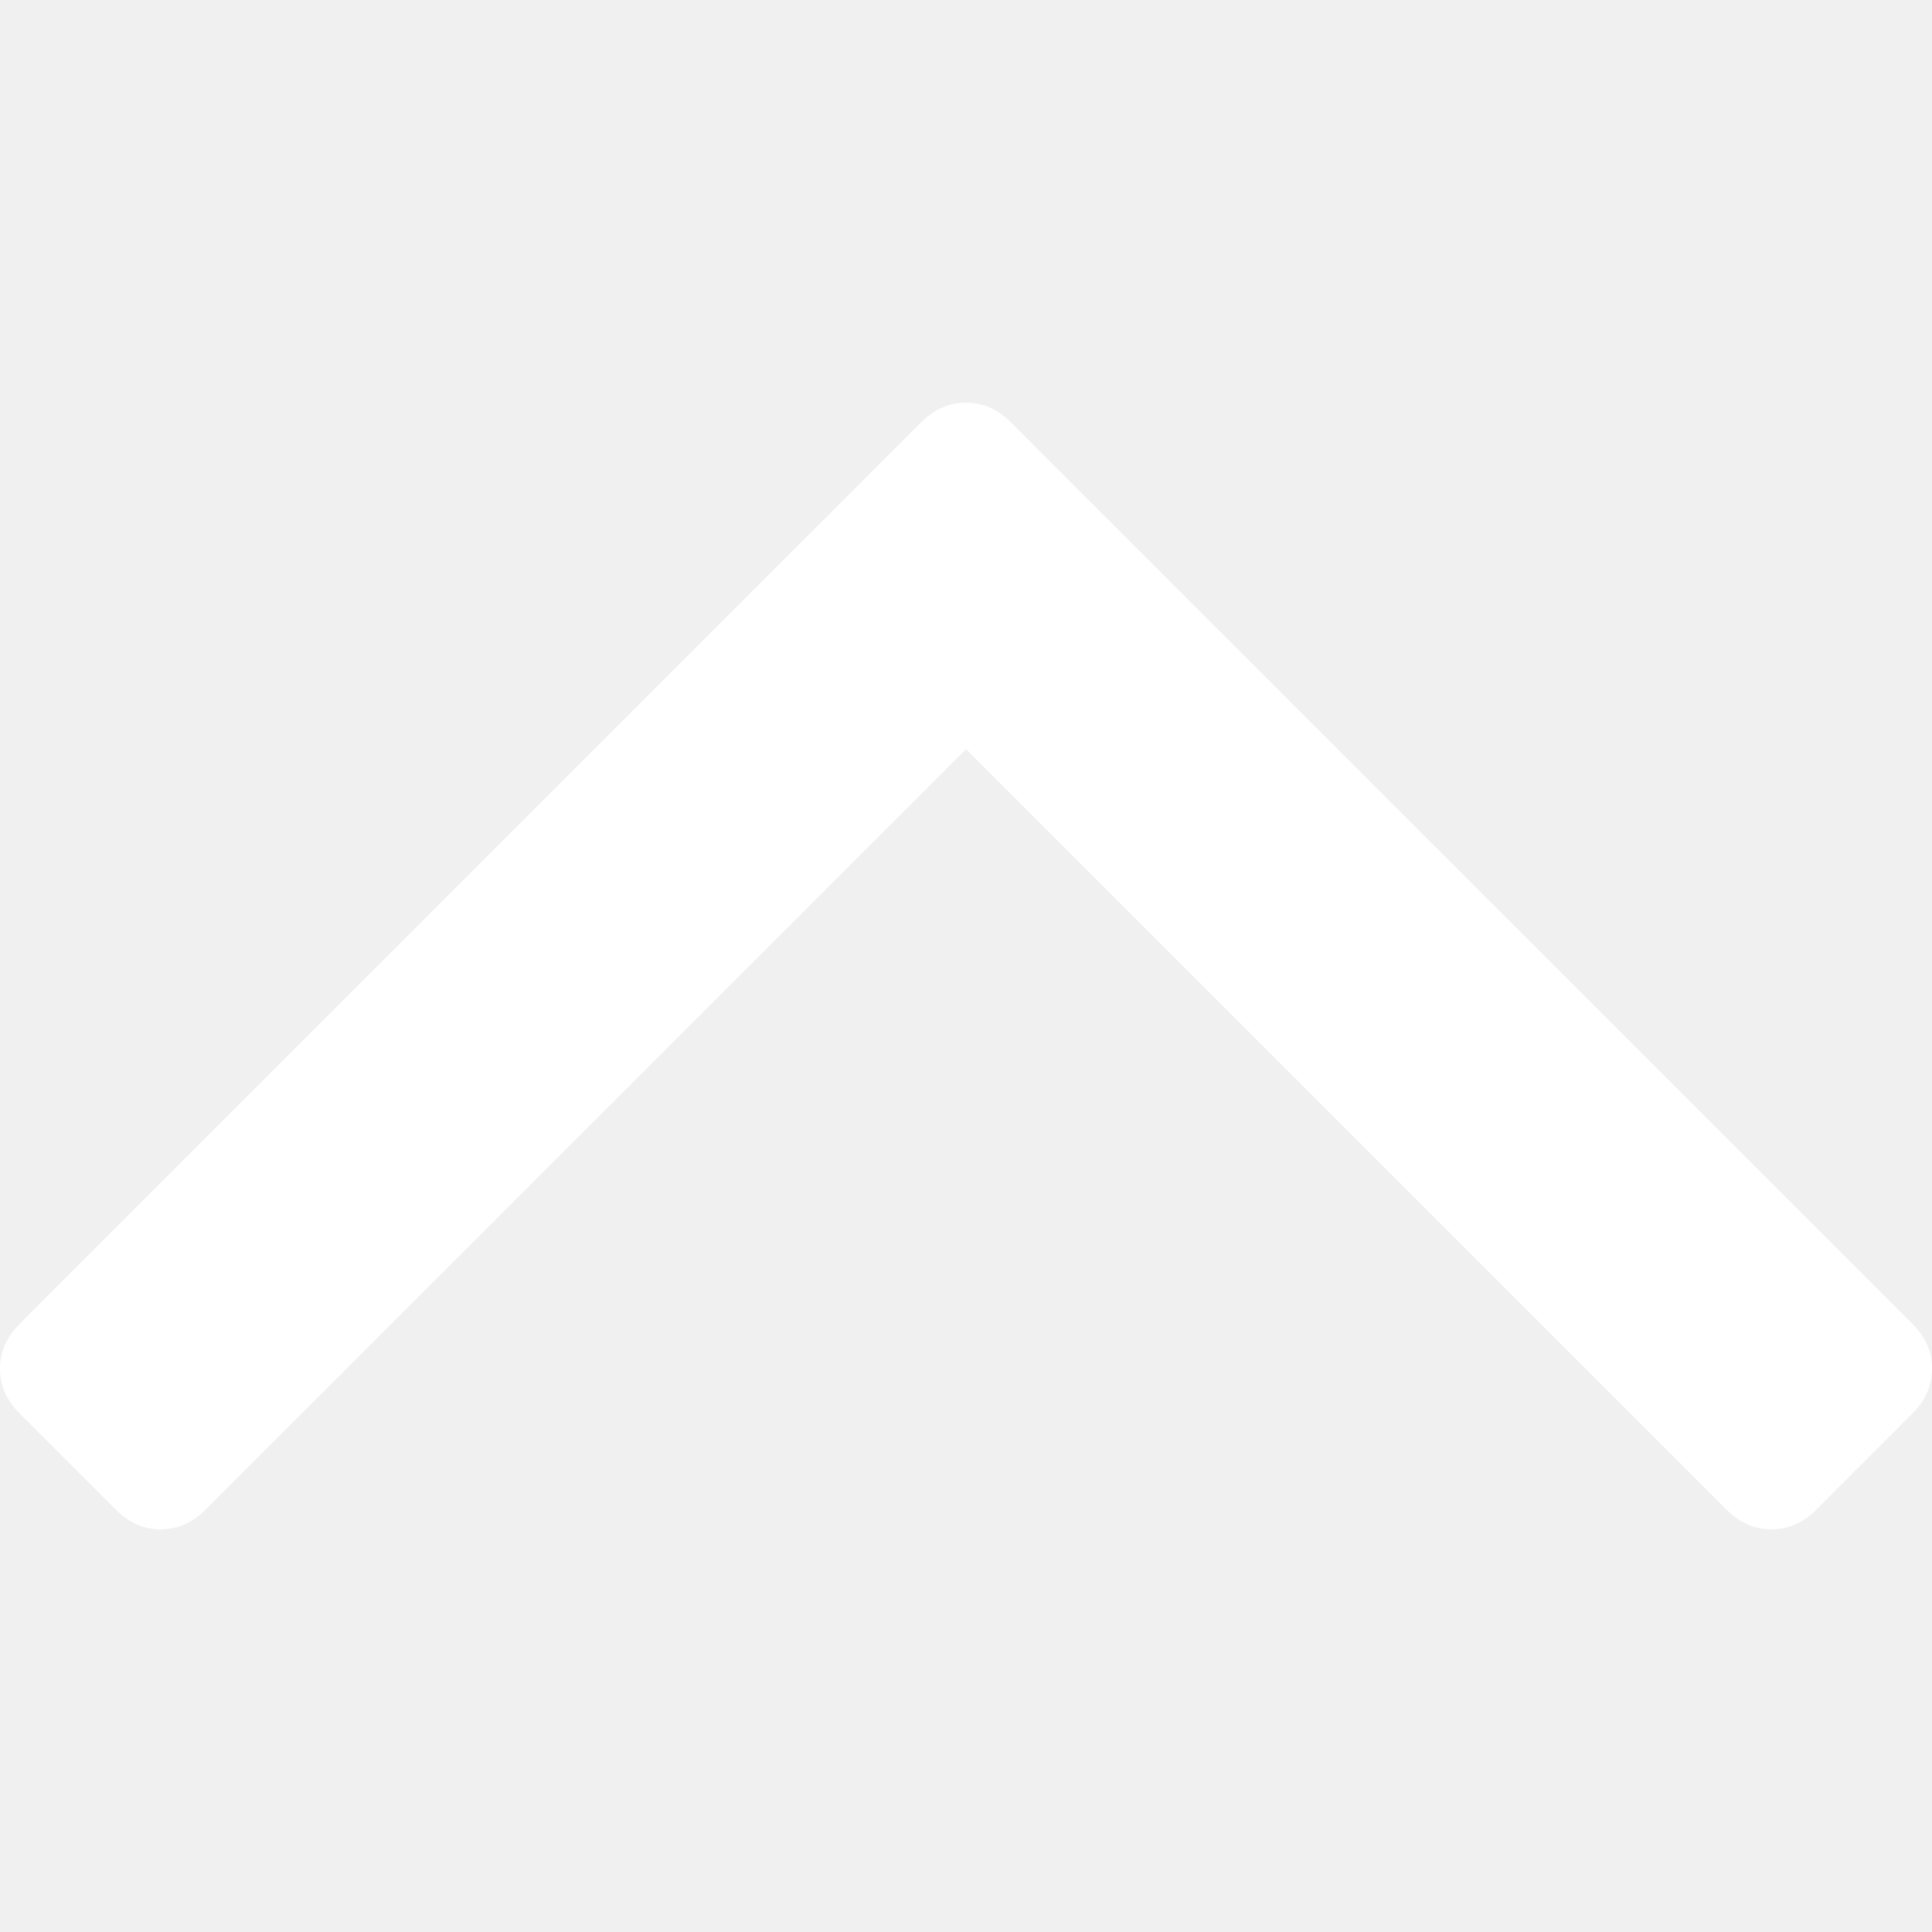
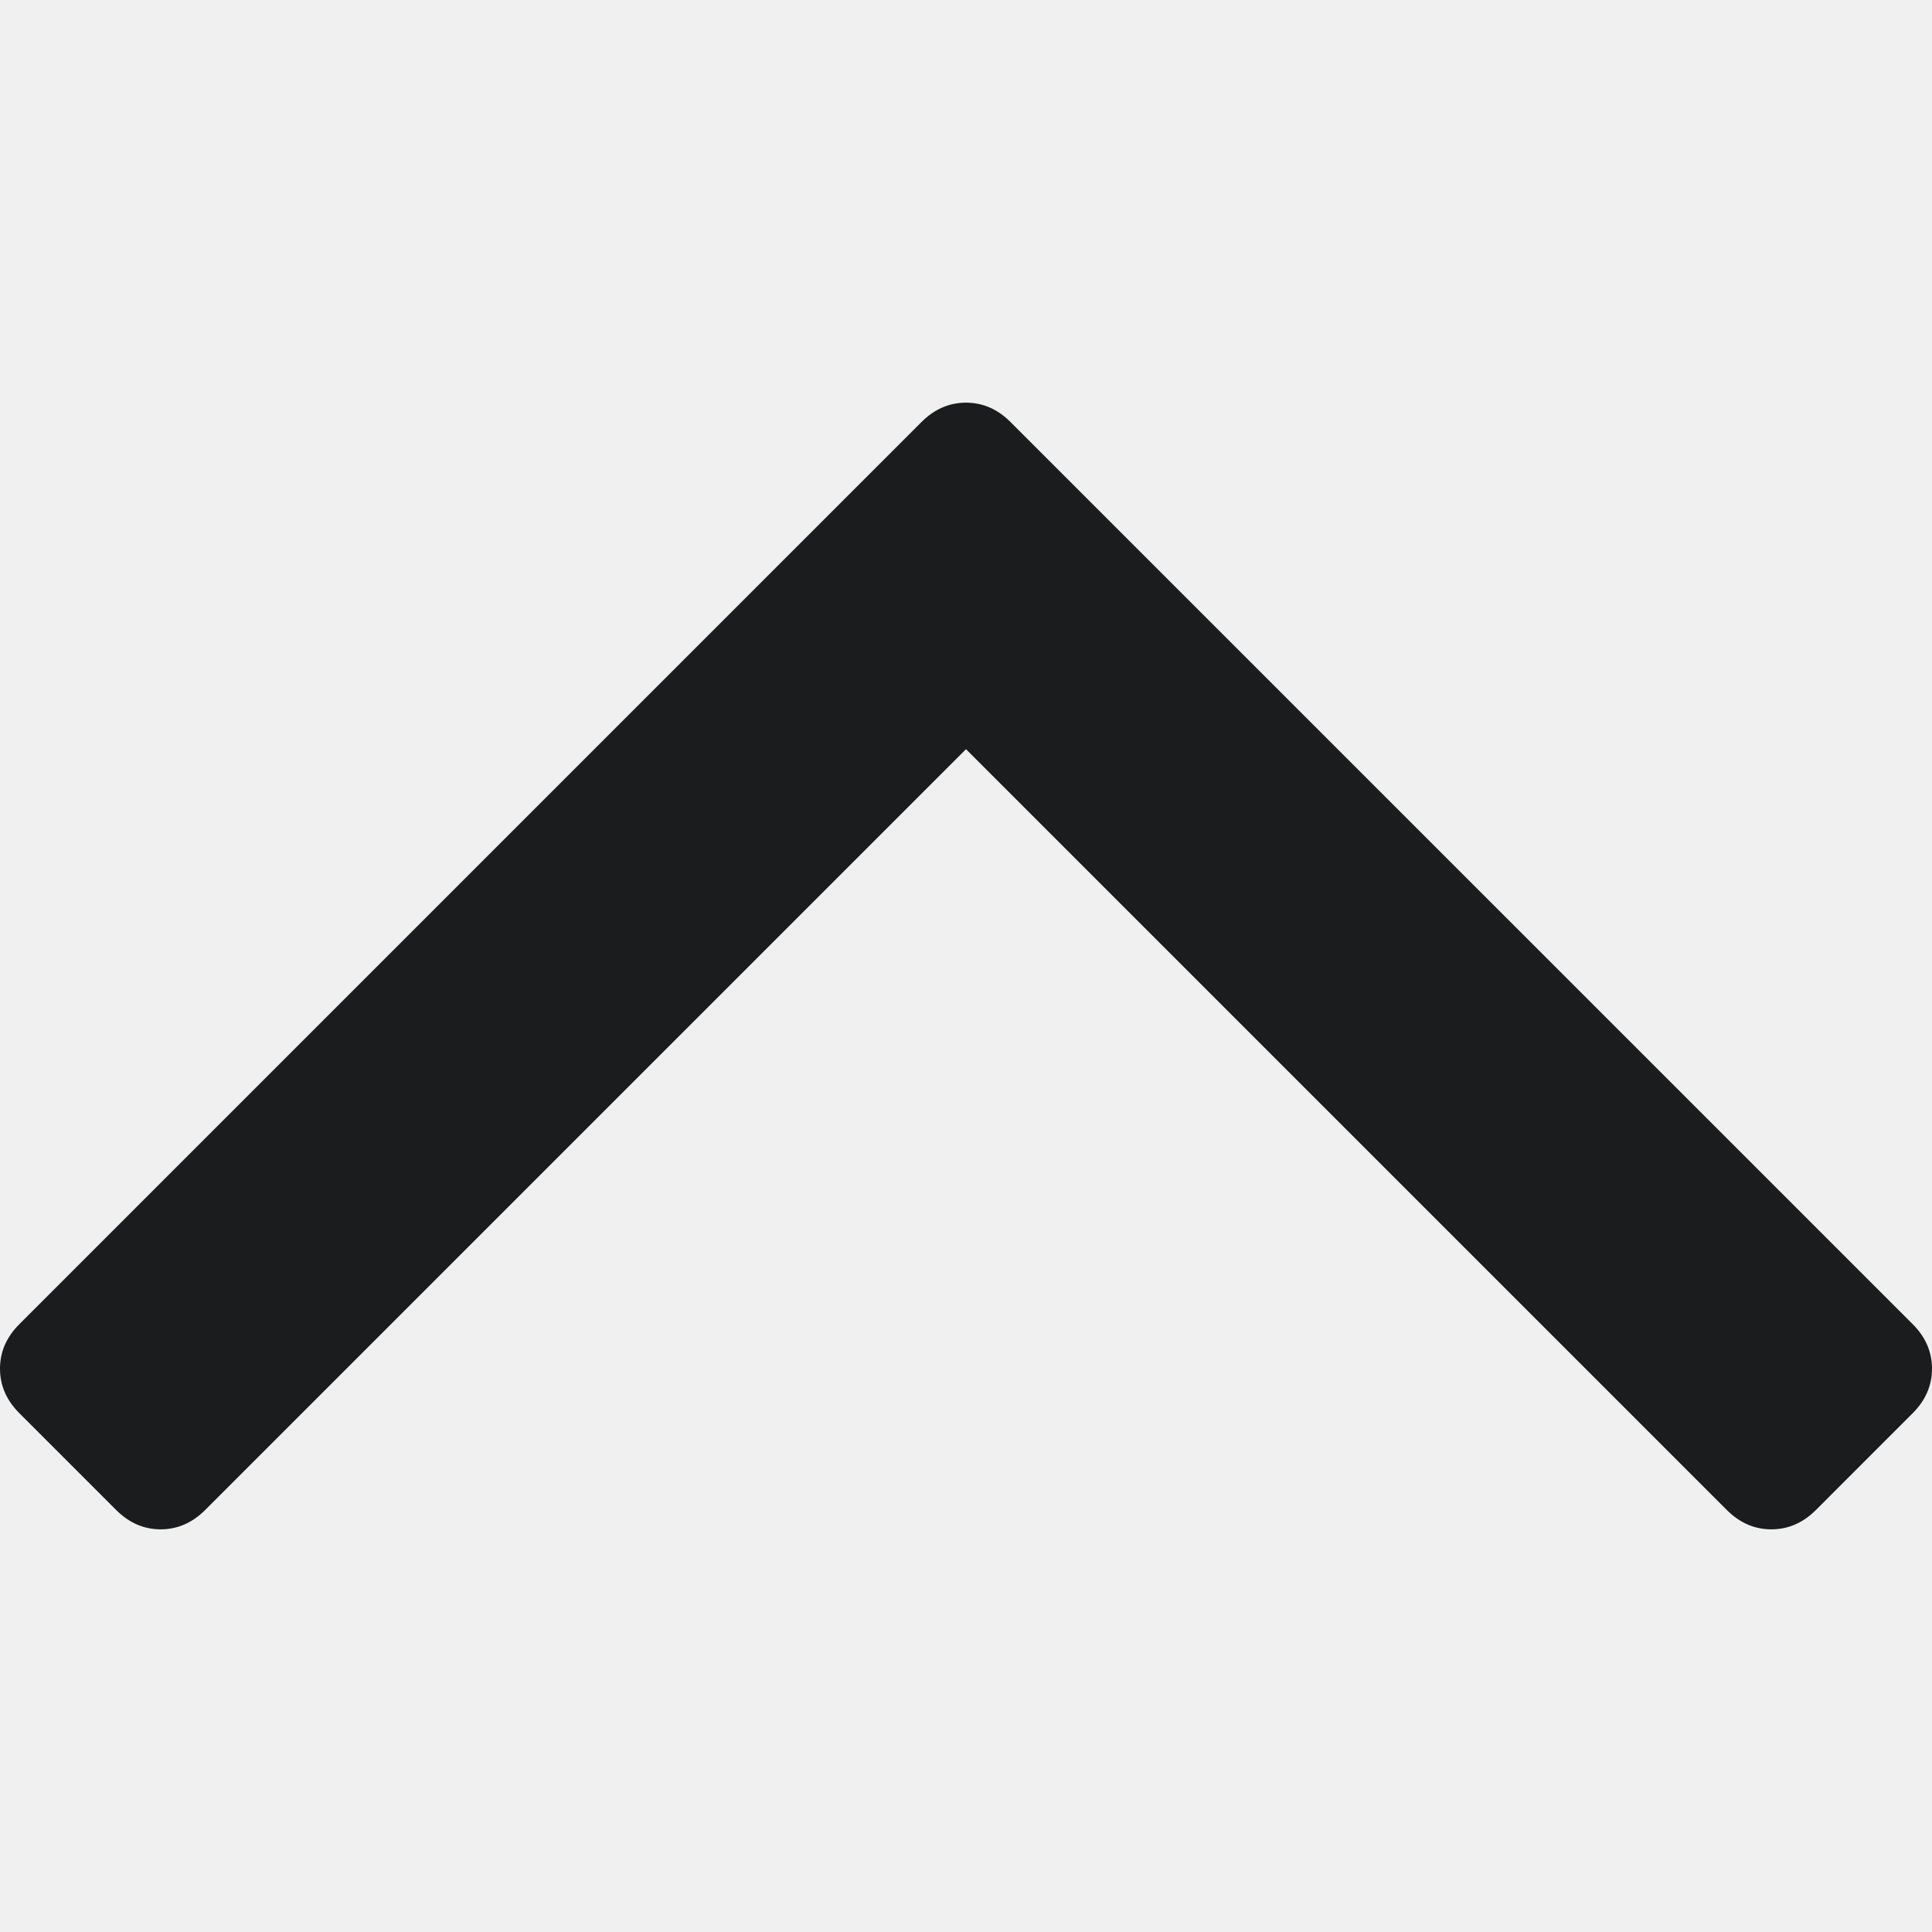
<svg xmlns="http://www.w3.org/2000/svg" version="1.1" x="0px" y="0px" width="512px" height="512px" viewBox="0 0 284.929 284.929" style="enable-background:new 0 0 284.929 284.929;" xml:space="preserve">
  <g>
-     <path d="M282.082,195.285L149.028,62.24c-1.901-1.903-4.088-2.856-6.562-2.856s-4.665,0.953-6.567,2.856L2.856,195.285   C0.95,197.191,0,199.378,0,201.853c0,2.474,0.953,4.664,2.856,6.566l14.272,14.271c1.903,1.903,4.093,2.854,6.567,2.854   c2.474,0,4.664-0.951,6.567-2.854l112.204-112.202l112.208,112.209c1.902,1.903,4.093,2.848,6.563,2.848   c2.478,0,4.668-0.951,6.57-2.848l14.274-14.277c1.902-1.902,2.847-4.093,2.847-6.566   C284.929,199.378,283.984,197.188,282.082,195.285z" fill="#FFFFFF" />
+     <path d="M282.082,195.285L149.028,62.24c-1.901-1.903-4.088-2.856-6.562-2.856s-4.665,0.953-6.567,2.856L2.856,195.285   C0.95,197.191,0,199.378,0,201.853c0,2.474,0.953,4.664,2.856,6.566l14.272,14.271c1.903,1.903,4.093,2.854,6.567,2.854   c2.474,0,4.664-0.951,6.567-2.854l112.204-112.202l112.208,112.209c1.902,1.903,4.093,2.848,6.563,2.848   c2.478,0,4.668-0.951,6.57-2.848l14.274-14.277c1.902-1.902,2.847-4.093,2.847-6.566   C284.929,199.378,283.984,197.188,282.082,195.285z" fill="#1b1c1d" />
  </g>
</svg>
